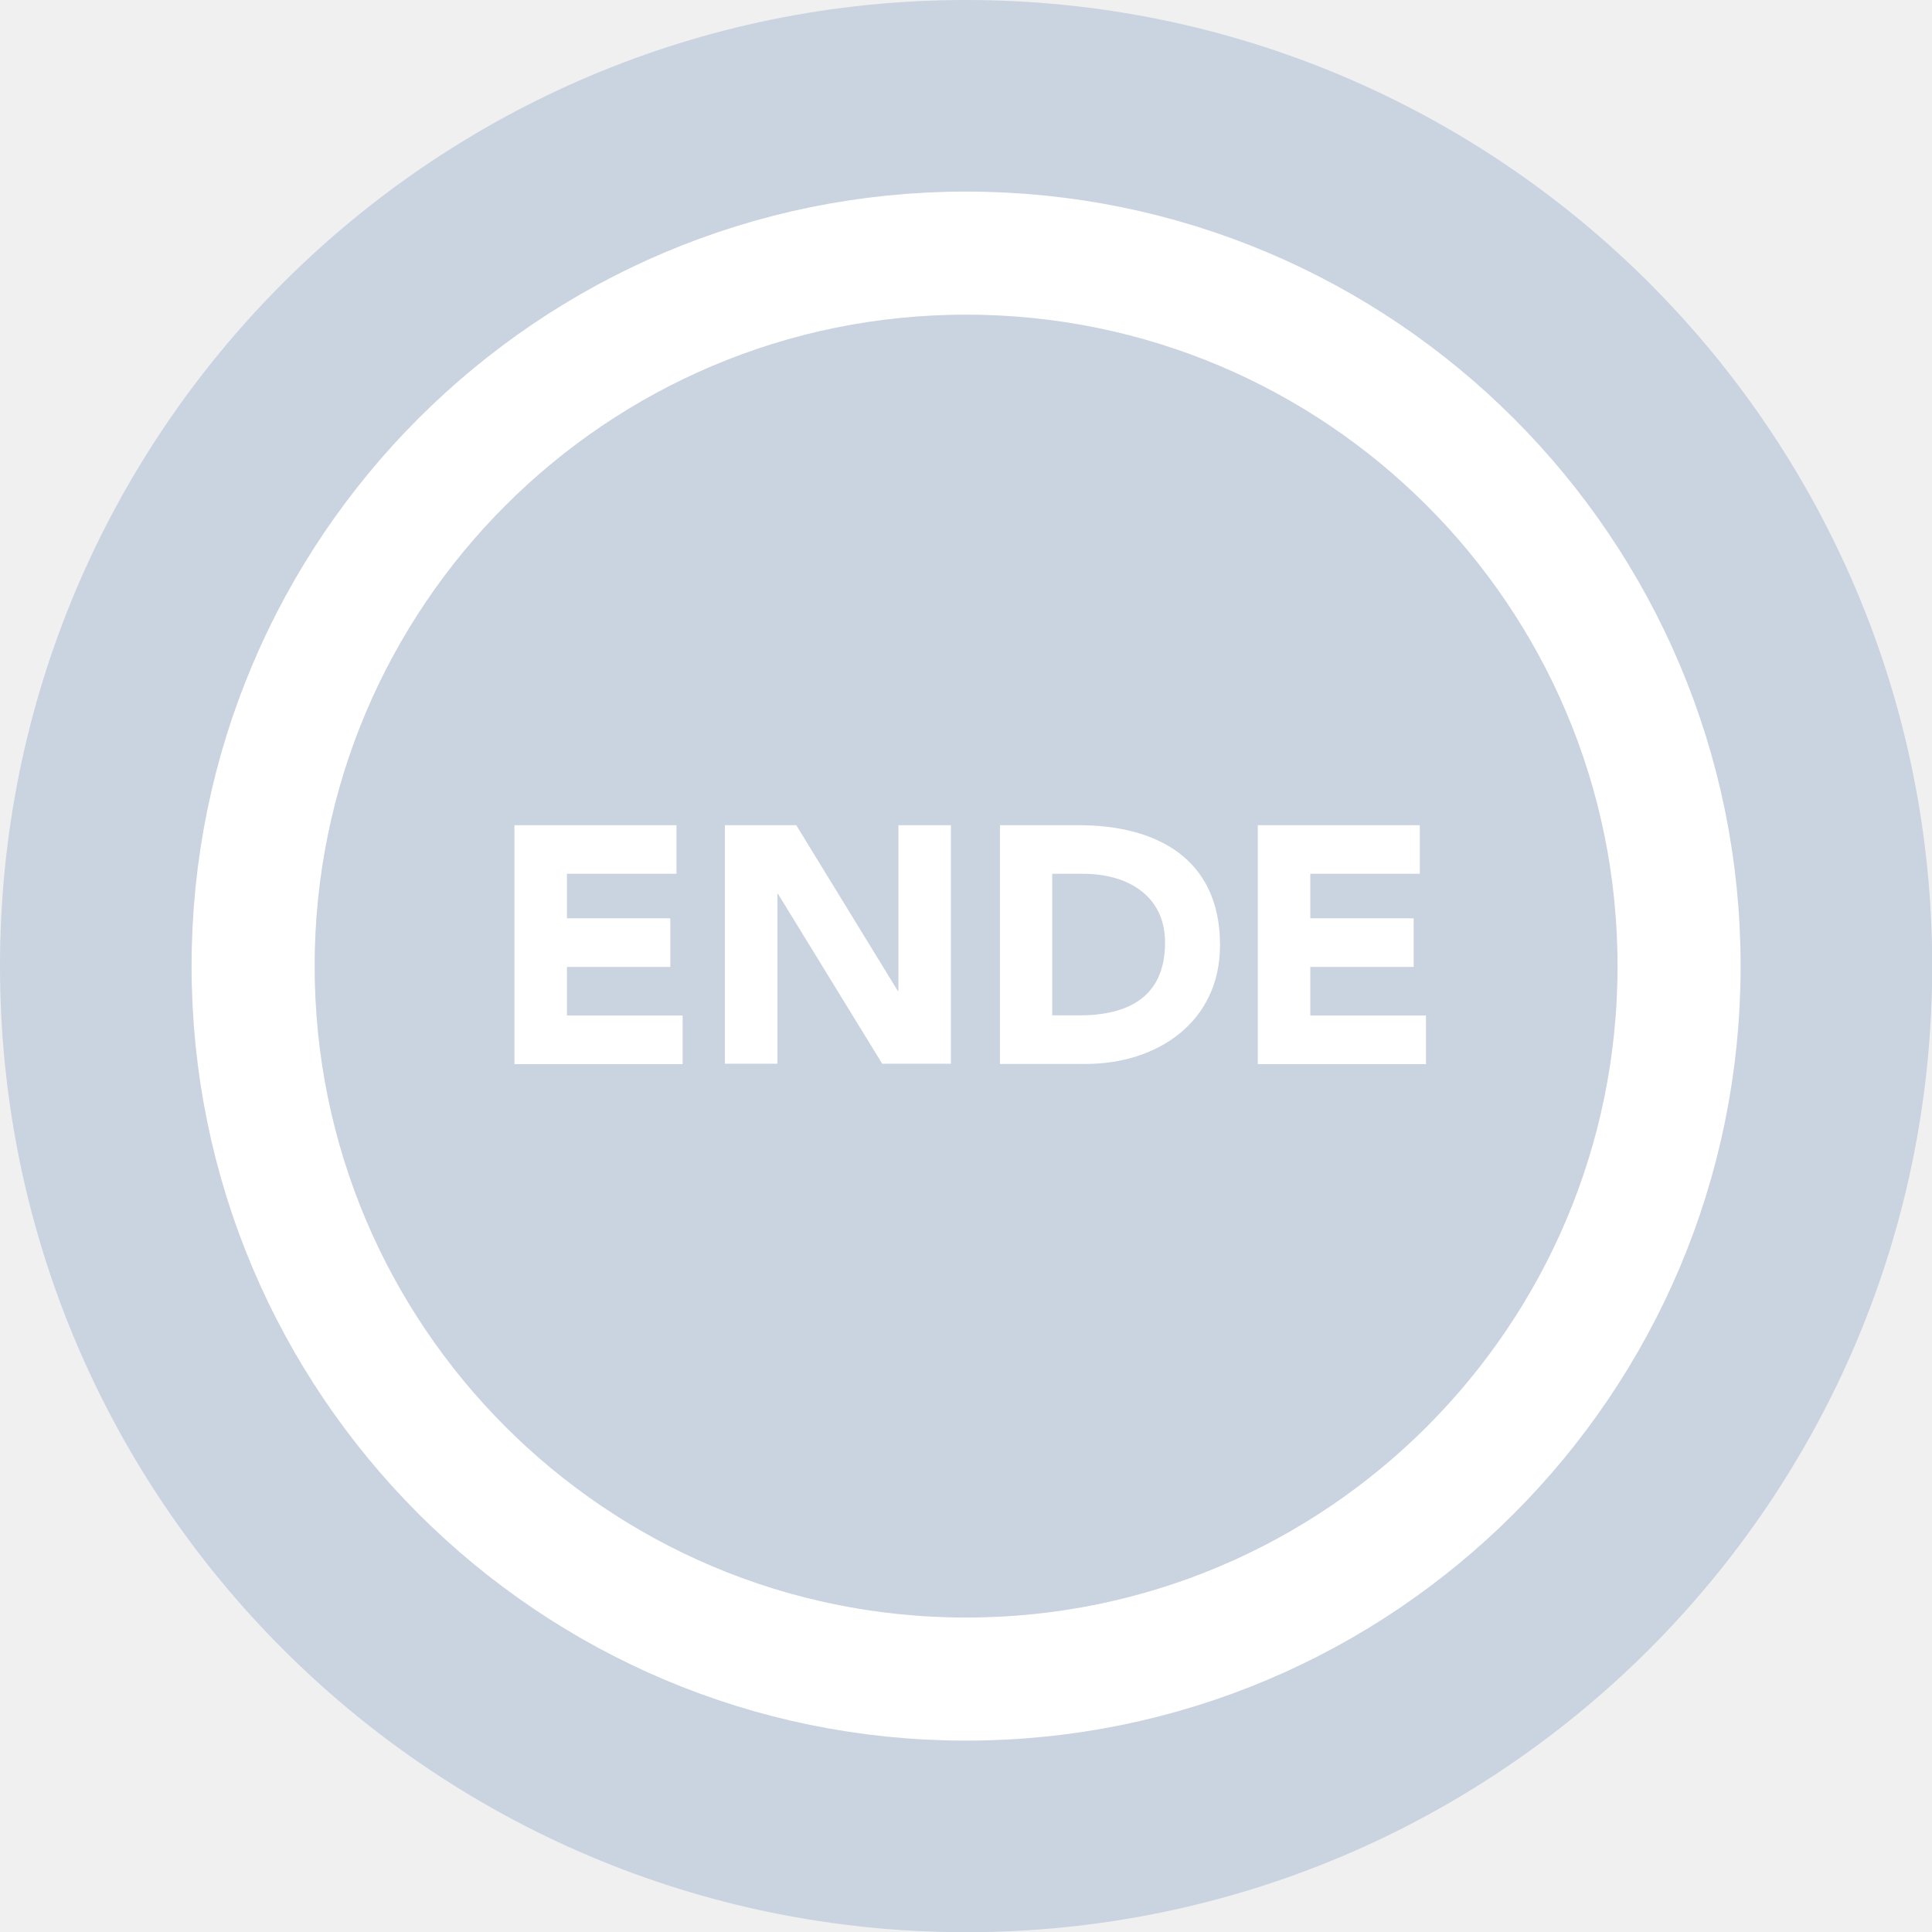
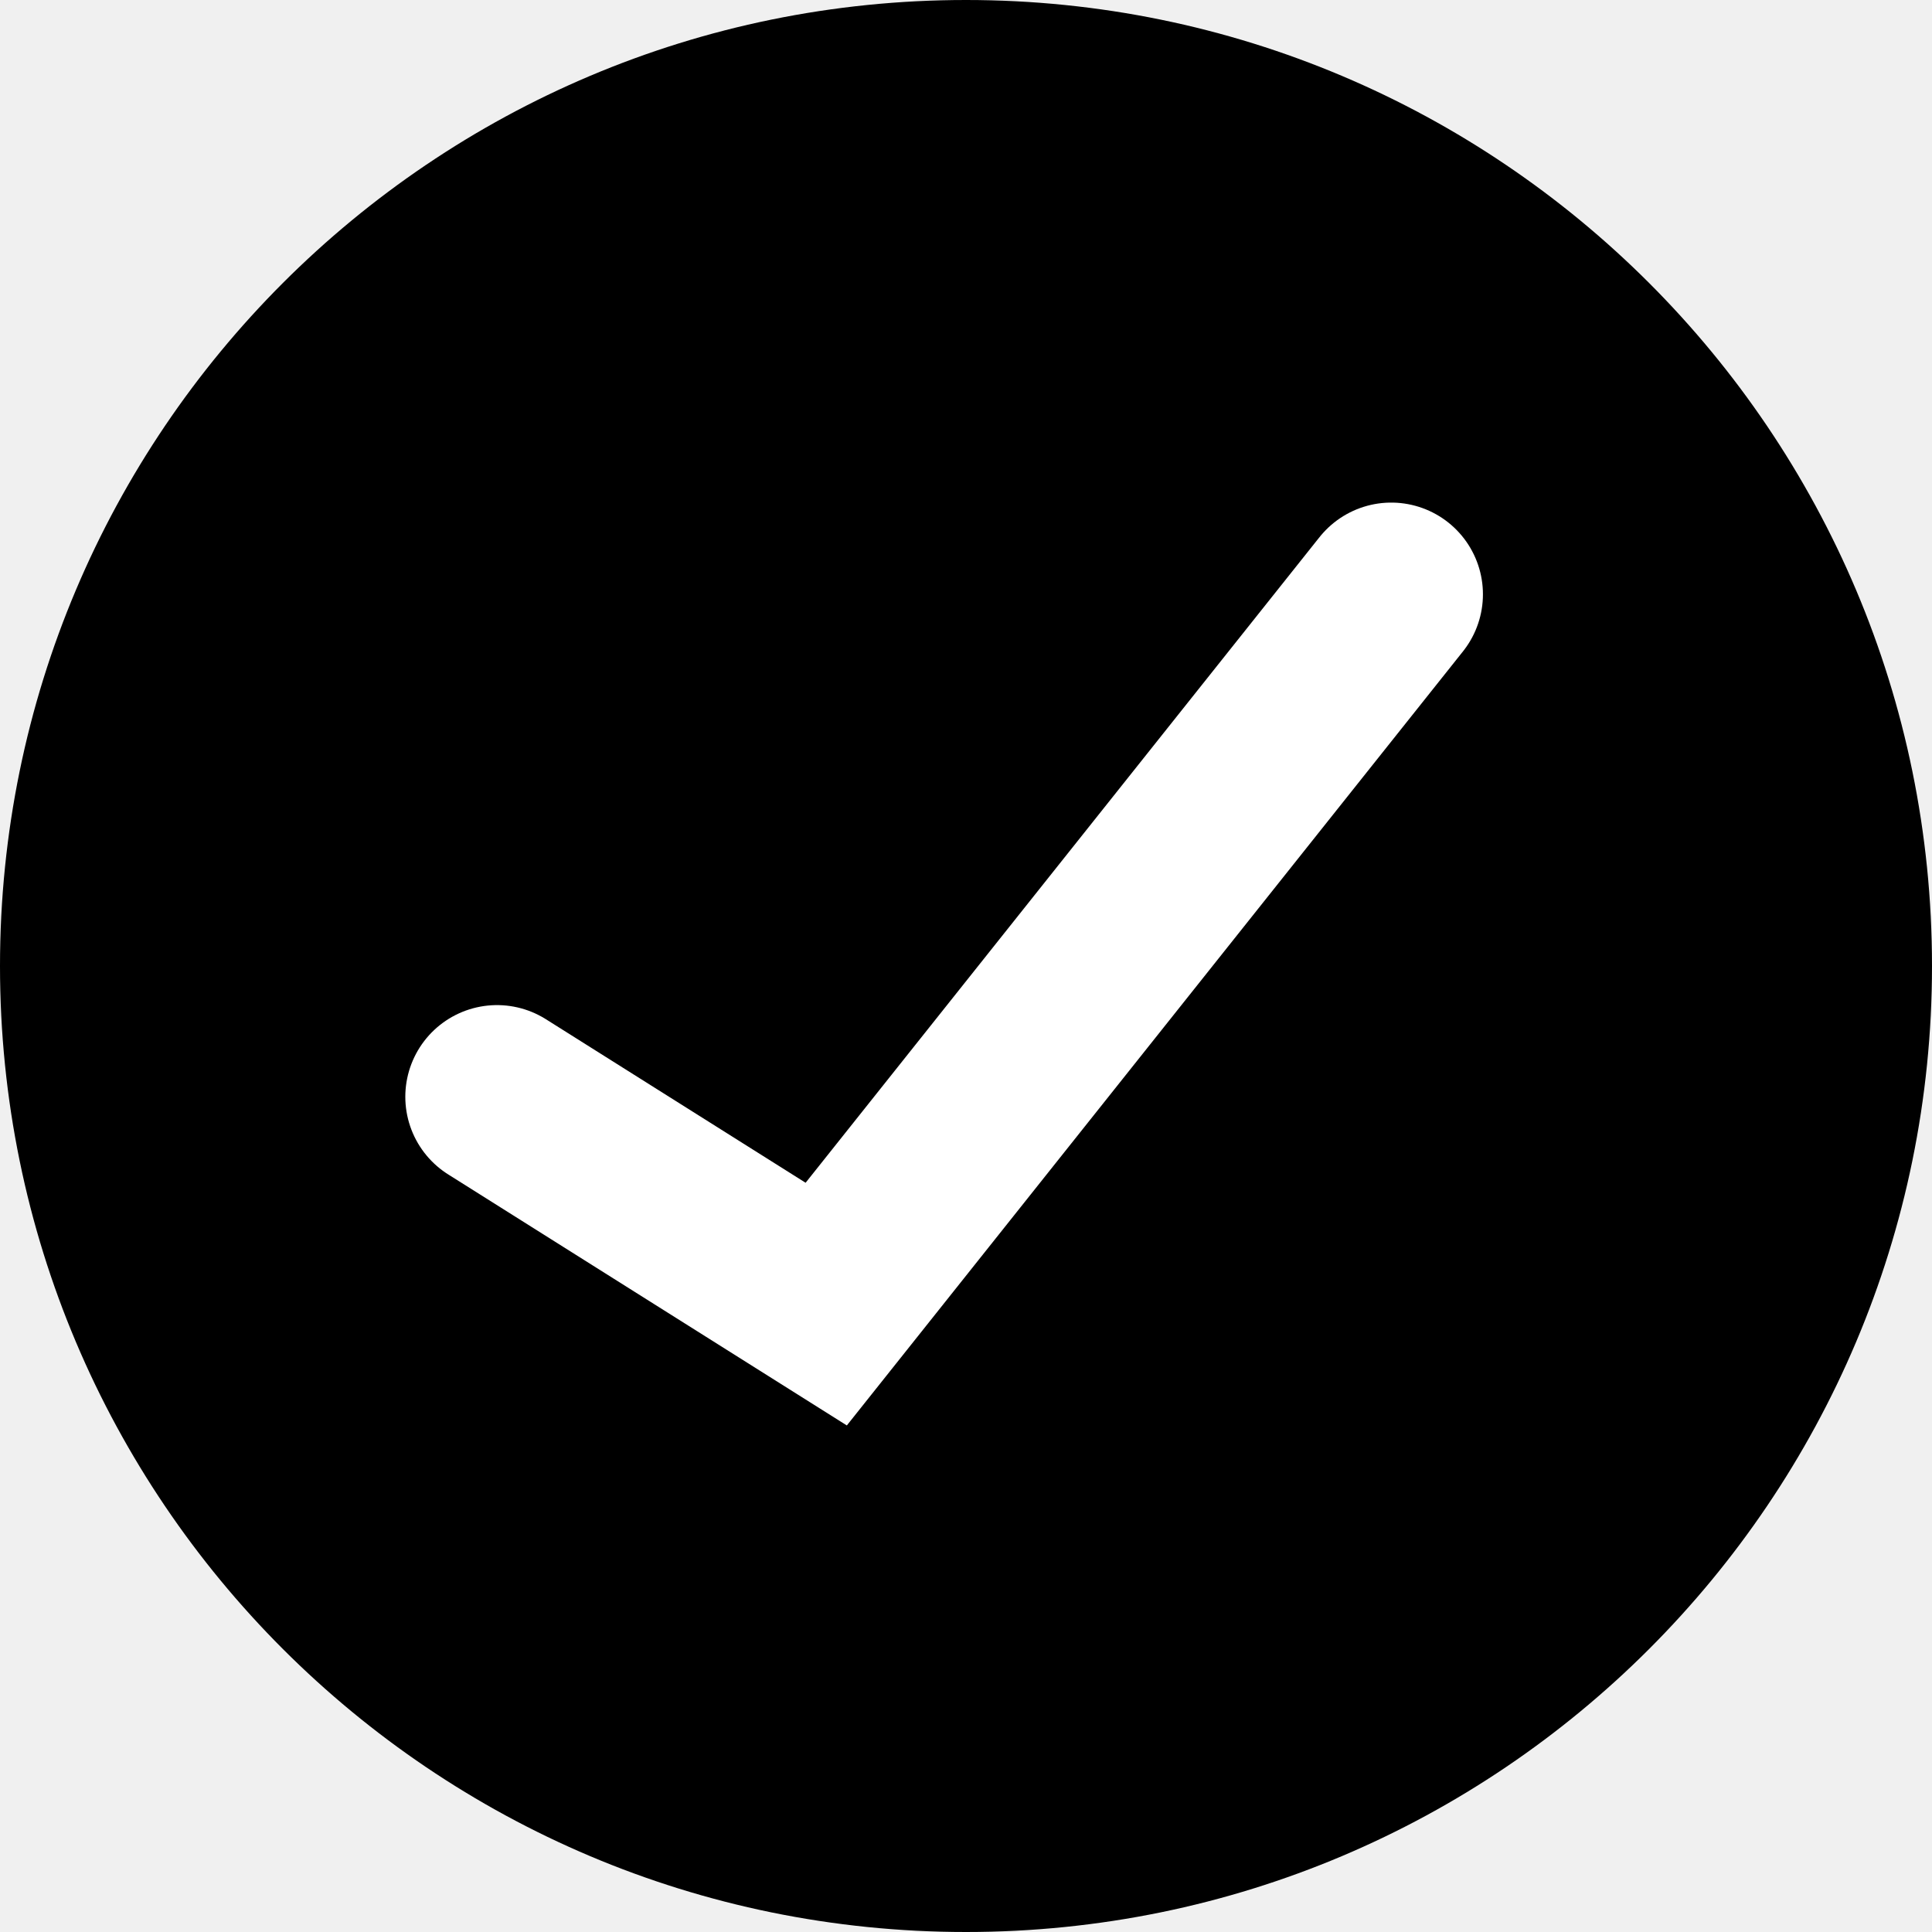
- <svg xmlns="http://www.w3.org/2000/svg" viewBox="0 0 94.19 94.19">
-   <circle cx="47.1" cy="47.1" r="47.1" fill="#cad3e0" />
-   <g fill="#fff">
-     <path d="M25.08 40.23h7.9v2.37h-5.34v2.17h5.04v2.37h-5.04v2.37h5.64v2.37h-8.2V40.23zM35.34 40.23h3.48l4.95 8.08h.03v-8.08h2.56v11.63h-3.35l-5.08-8.28h-.03v8.28h-2.56V40.23zM48.74 40.23h3.85c3.75 0 6.89 1.59 6.89 5.85 0 3.76-3.07 5.79-6.54 5.79h-4.19V40.23zm2.56 9.27h1.33c2.38 0 4.17-.9 4.17-3.55 0-2.28-1.82-3.35-3.99-3.35H51.3v6.9zM61.32 40.23h7.9v2.37h-5.34v2.17h5.04v2.37h-5.04v2.37h5.64v2.37h-8.2V40.23z" />
+ <svg xmlns="http://www.w3.org/2000/svg" version="1.1" id="Ebene_1" x="0px" y="0px" viewBox="0 0 200 200" style="enable-background:new 0 0 200 200;" xml:space="preserve">
+   <style type="text/css">
+ 	.st0{fill:none;stroke:#FFFFFF;stroke-width:18.985;stroke-linecap:round;}
+ </style>
+   <circle id="Kreis_36_" cx="100" cy="100" r="100" />
+   <g>
+     <path id="Pfad_298" class="st0" d="M51.45,113.54L85.53,135l58.49-73.48" />
  </g>
-   <circle cx="47.1" cy="47.1" r="34.76" fill="none" stroke="#fff" stroke-width="6" stroke-miterlimit="10" />
</svg>
